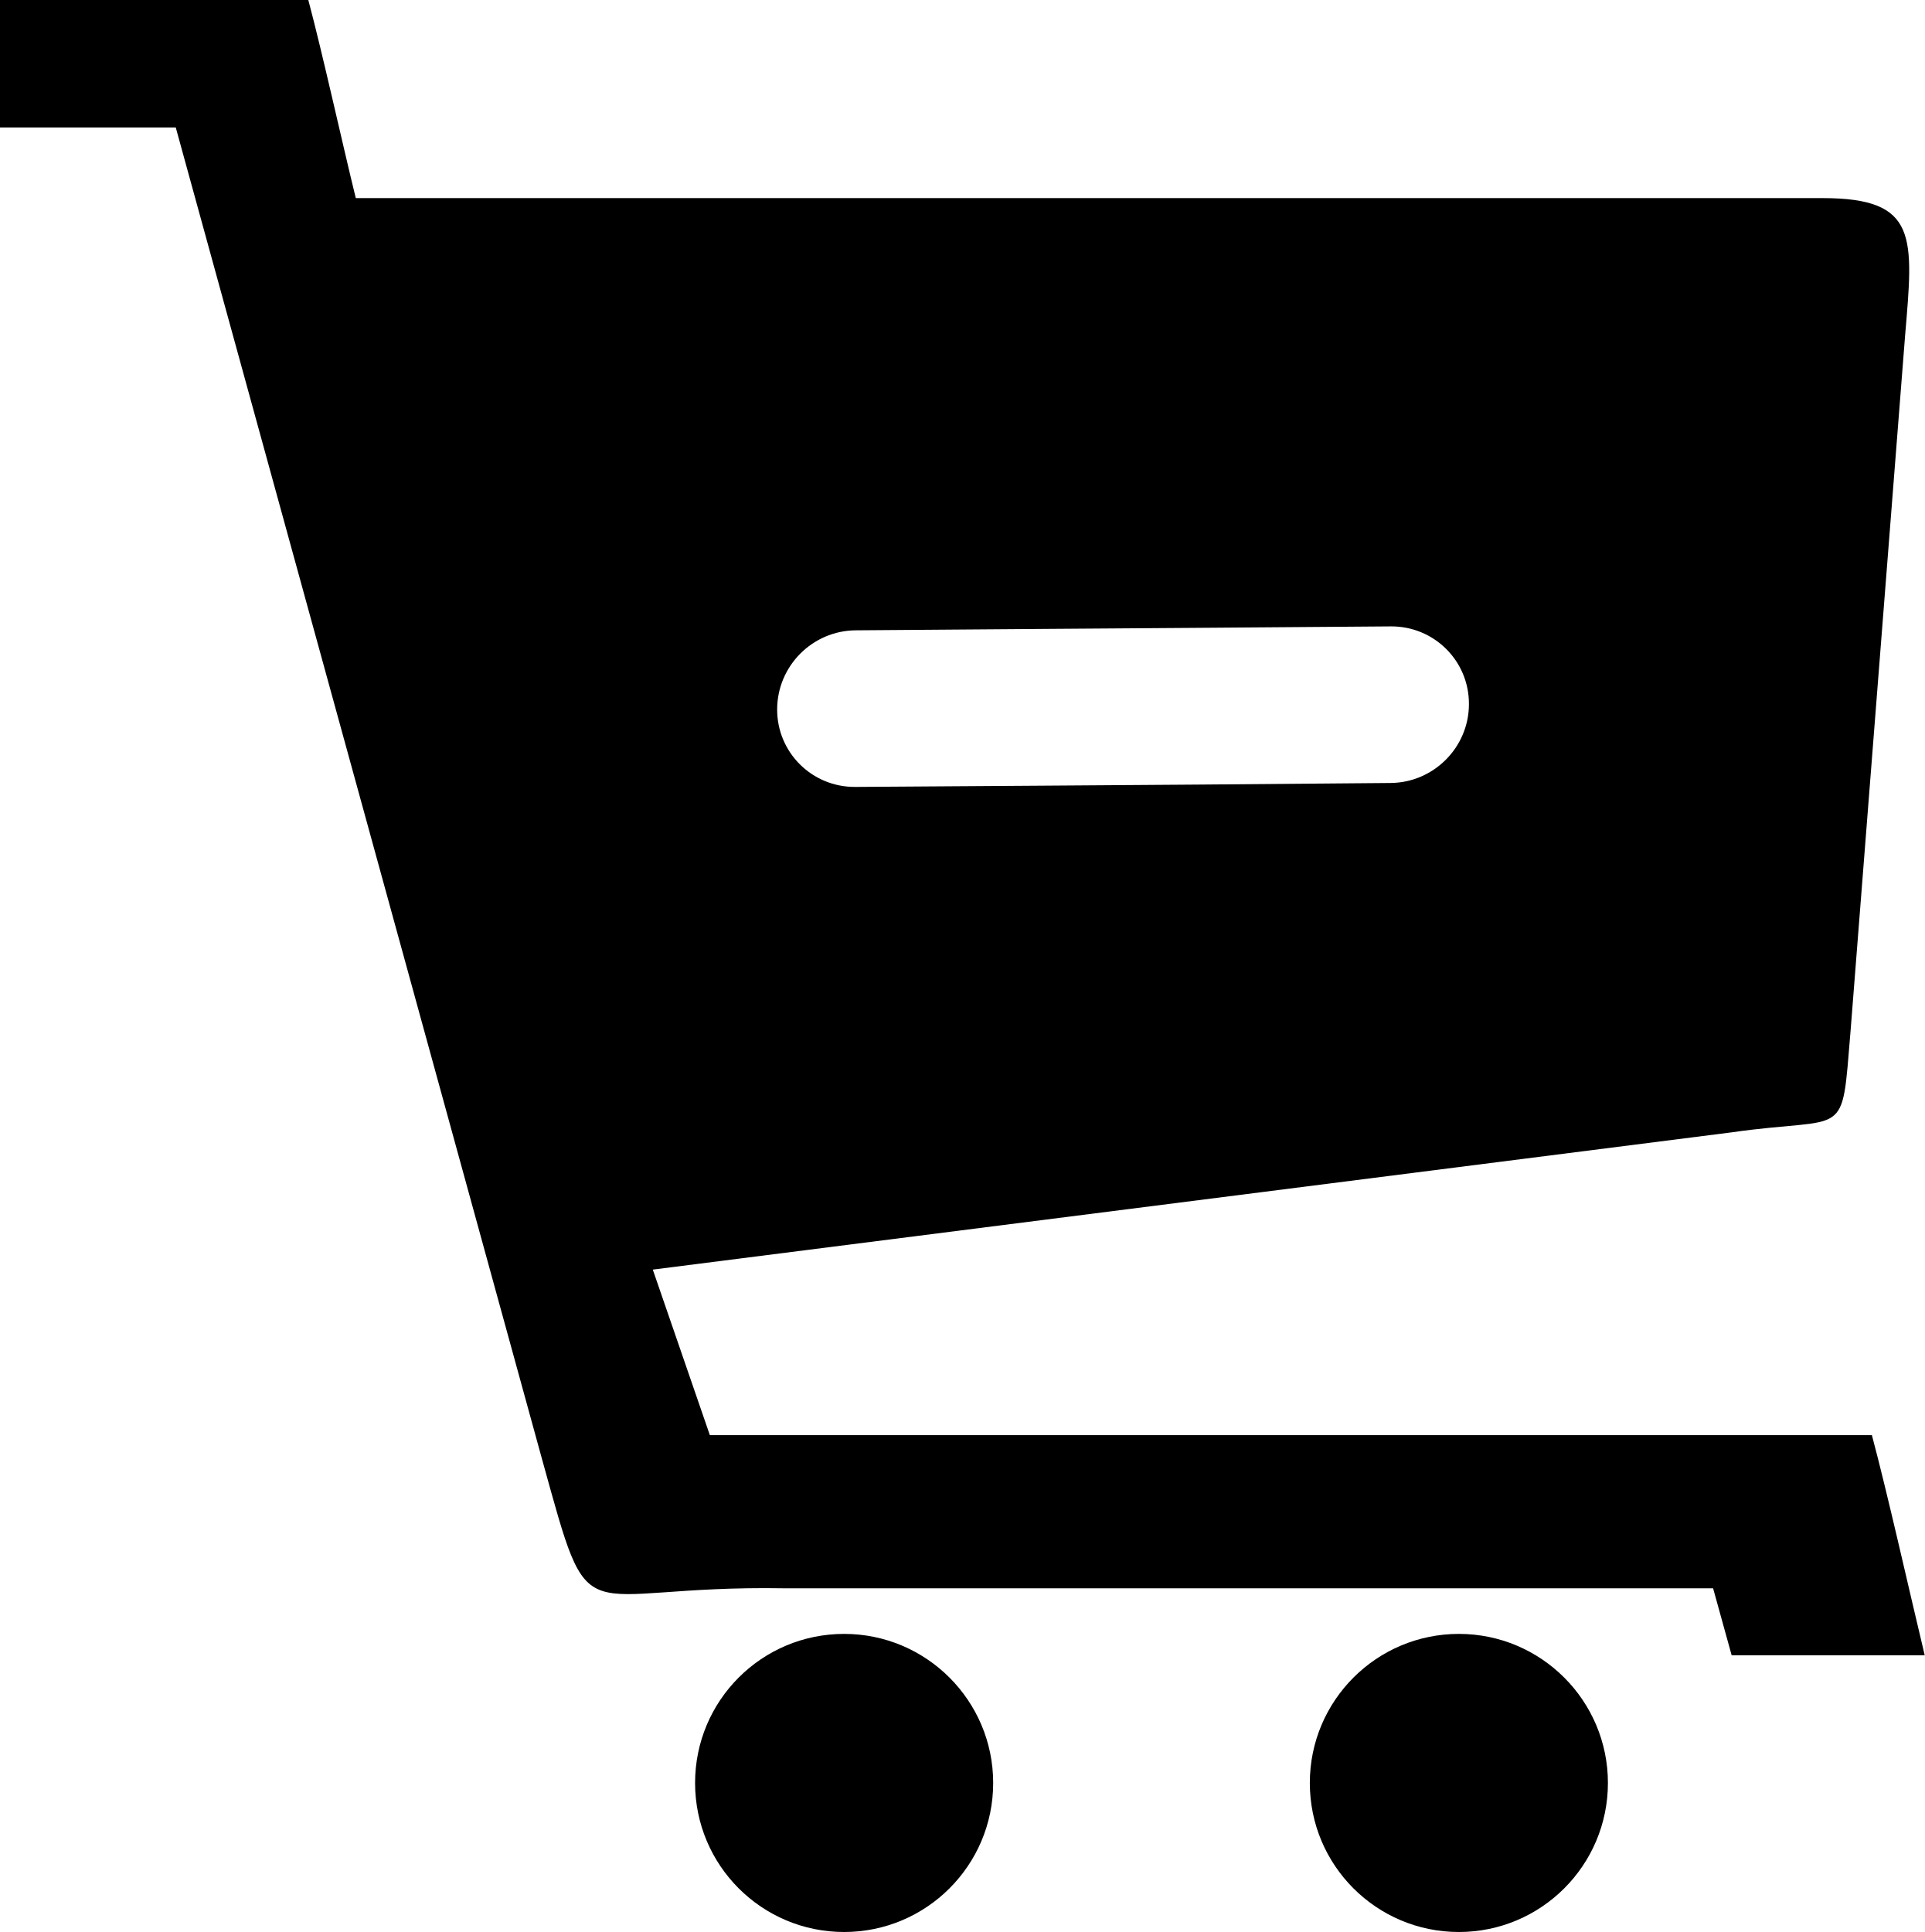
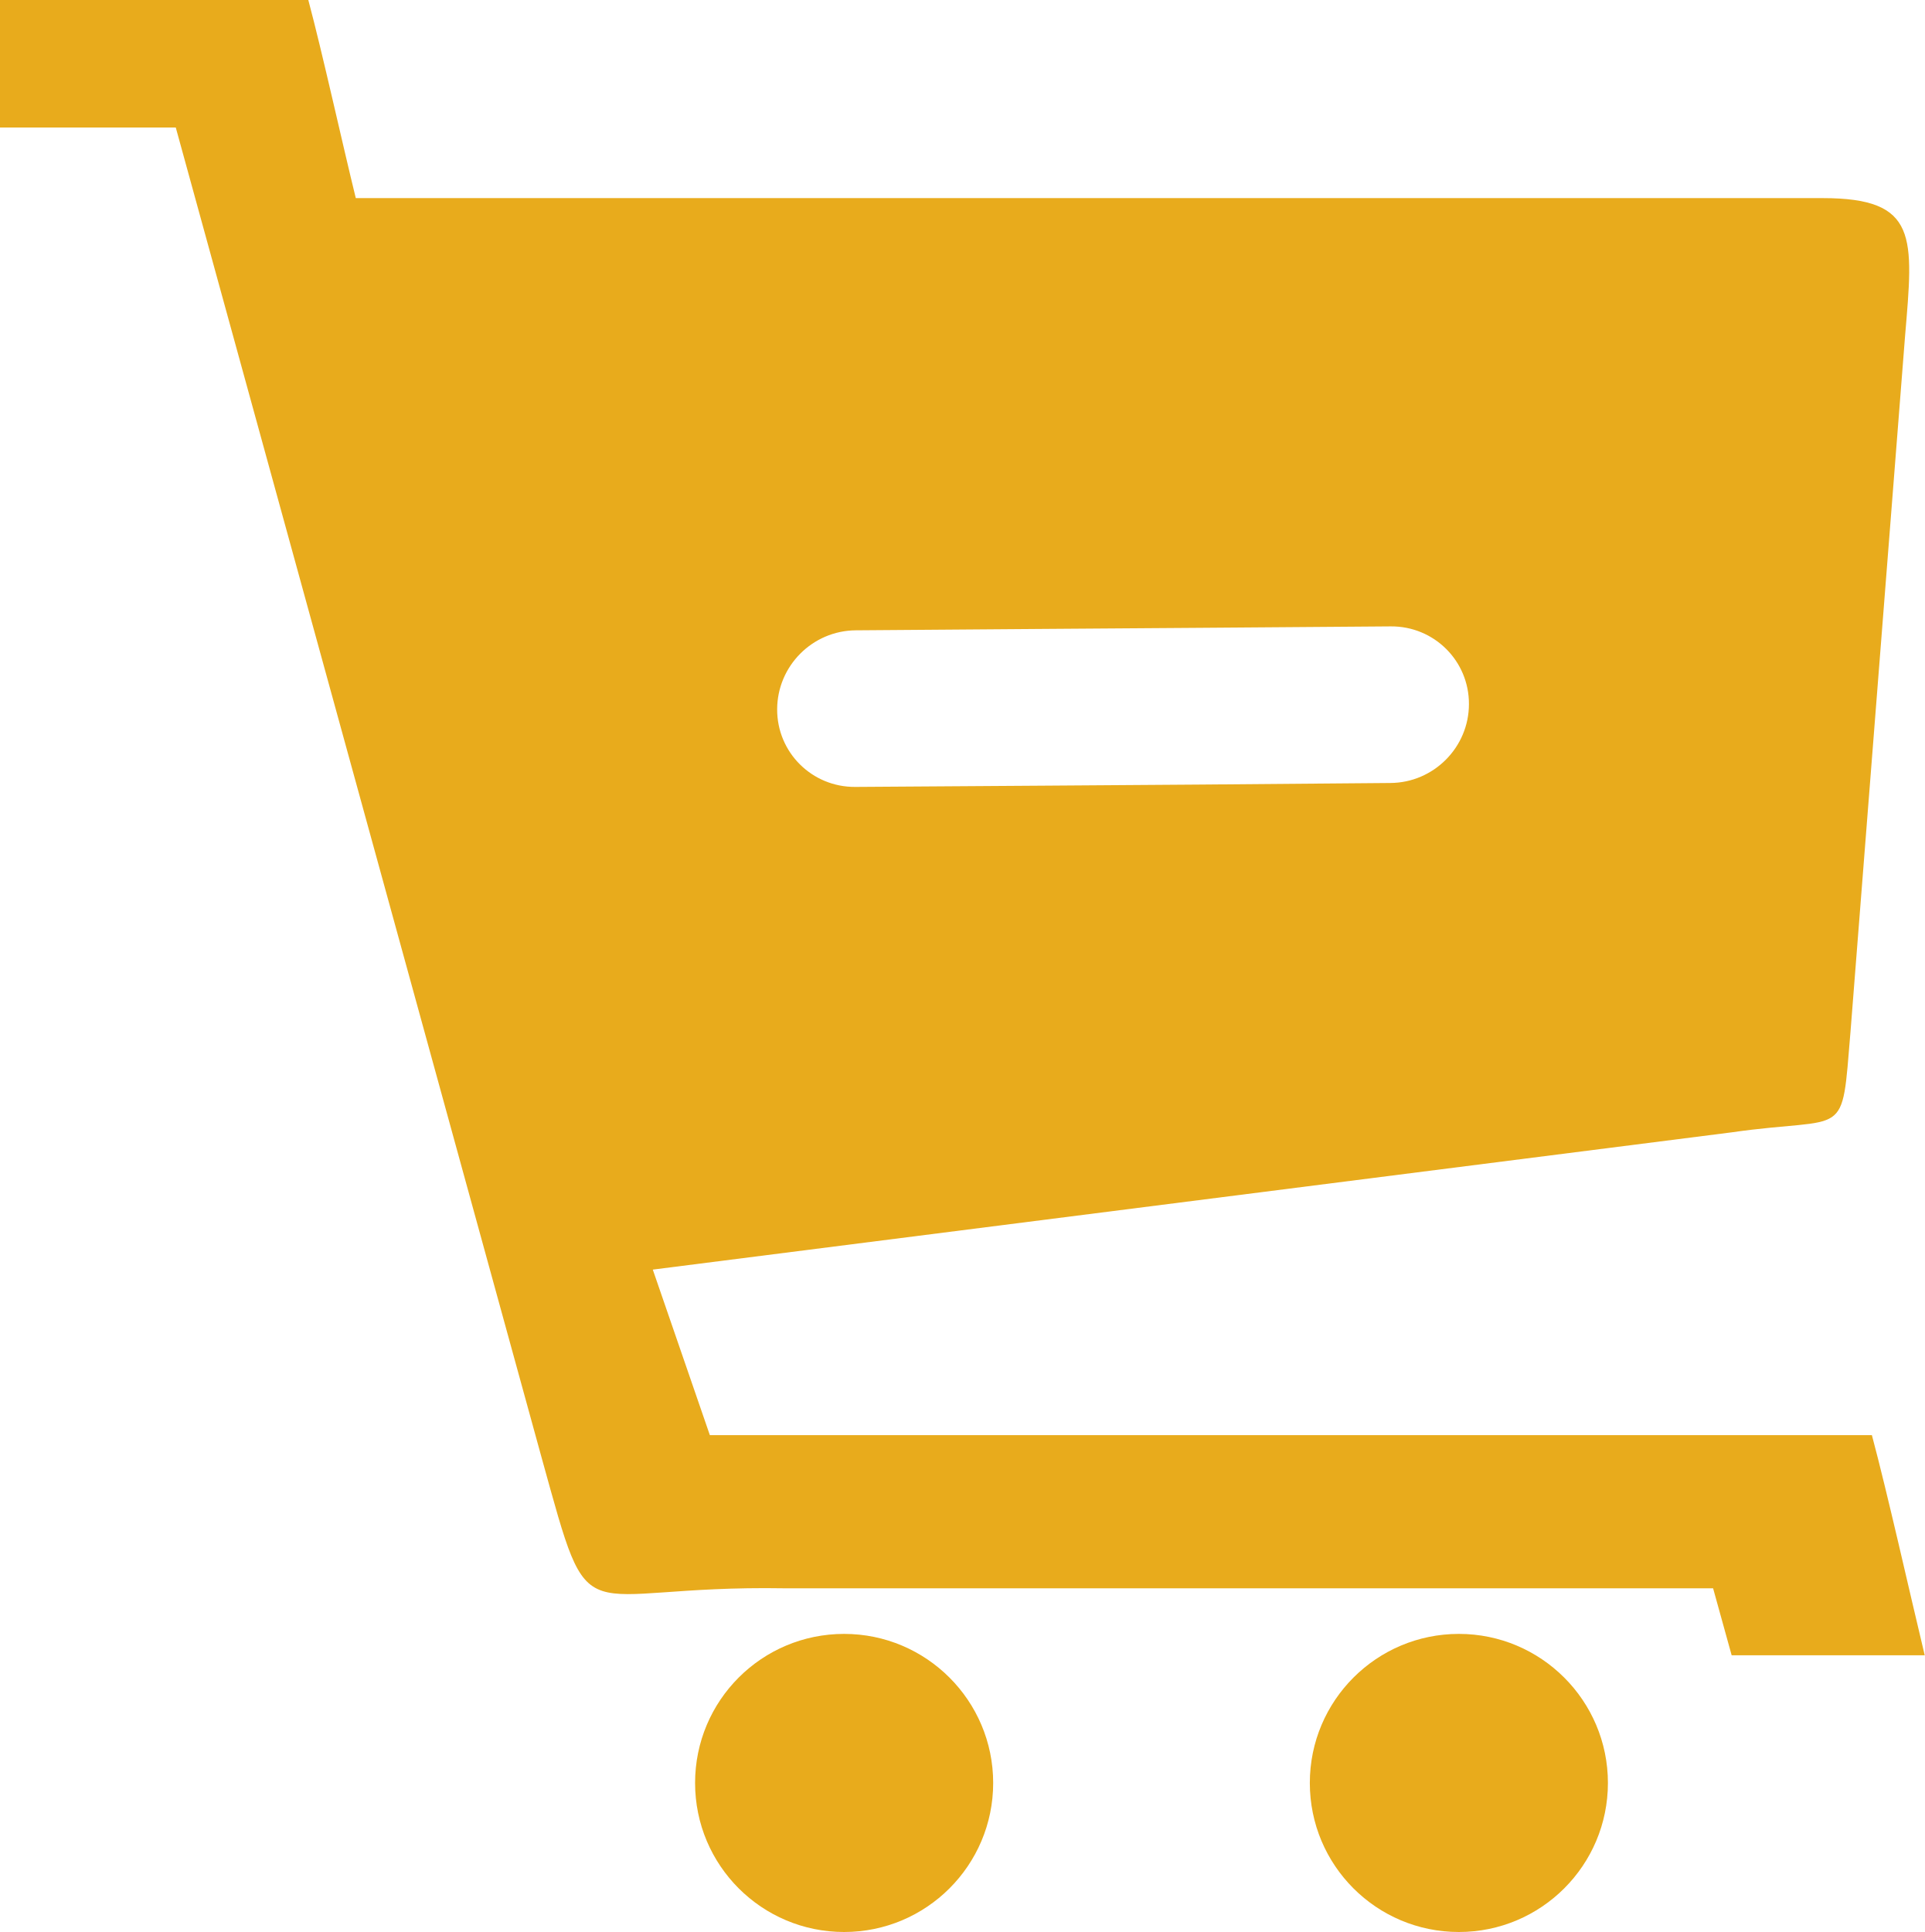
- <svg xmlns="http://www.w3.org/2000/svg" version="1.1" id="Layer_1" x="0px" y="0px" viewBox="0 0 122.43 122.88" style="enable-background:new 0 0 122.43 122.88" xml:space="preserve">
+ <svg xmlns="http://www.w3.org/2000/svg" version="1.1" id="Layer_1" x="0px" y="0px" viewBox="0 0 122.43 122.88" fill="#e8ab1c" style="enable-background:new 0 0 122.43 122.88" xml:space="preserve">
  <style type="text/css">.st0{fill-rule:evenodd;clip-rule:evenodd;}</style>
  <g>
    <path class="st0" d="M53.69,103.92c5.23,0,9.48,4.25,9.48,9.48c0,5.24-4.25,9.48-9.48,9.48c-5.24,0-9.48-4.24-9.48-9.48 C44.21,108.16,48.45,103.92,53.69,103.92L53.69,103.92z M88.46,39.84c2.75-0.02,4.98,2.19,4.97,4.94c0,2.75-2.24,5-4.99,5.02 L76.38,49.9l-9.96,0.07L54.4,50.05c-2.75,0.02-4.98-2.19-4.97-4.94c0.01-2.75,2.24-5,5-5.02L66.49,40l9.96-0.07L88.46,39.84 L88.46,39.84z M22.63,12.6h93.3c6.1,0,5.77,2.47,5.24,8.77l-3.47,44.24c-0.59,7.05-0.09,5.34-7.56,6.41l-68.62,8.73l3.63,10.53 c29.77,0,44.16,0,73.91,0c1,3.74,2.36,9.83,3.36,14h-12.28l-1.18-4.26c-24.8,0-34.25,0-59.06,0c-13.55-0.23-12.19,3.44-15.44-8.27 L11.18,8.11H0V0h19.61C20.52,3.41,21.78,9.15,22.63,12.6L22.63,12.6z M92.79,103.92c5.23,0,9.48,4.25,9.48,9.48 c0,5.24-4.25,9.48-9.48,9.48c-5.24,0-9.48-4.24-9.48-9.48C83.31,108.16,87.56,103.92,92.79,103.92L92.79,103.92z" />
  </g>
</svg>
